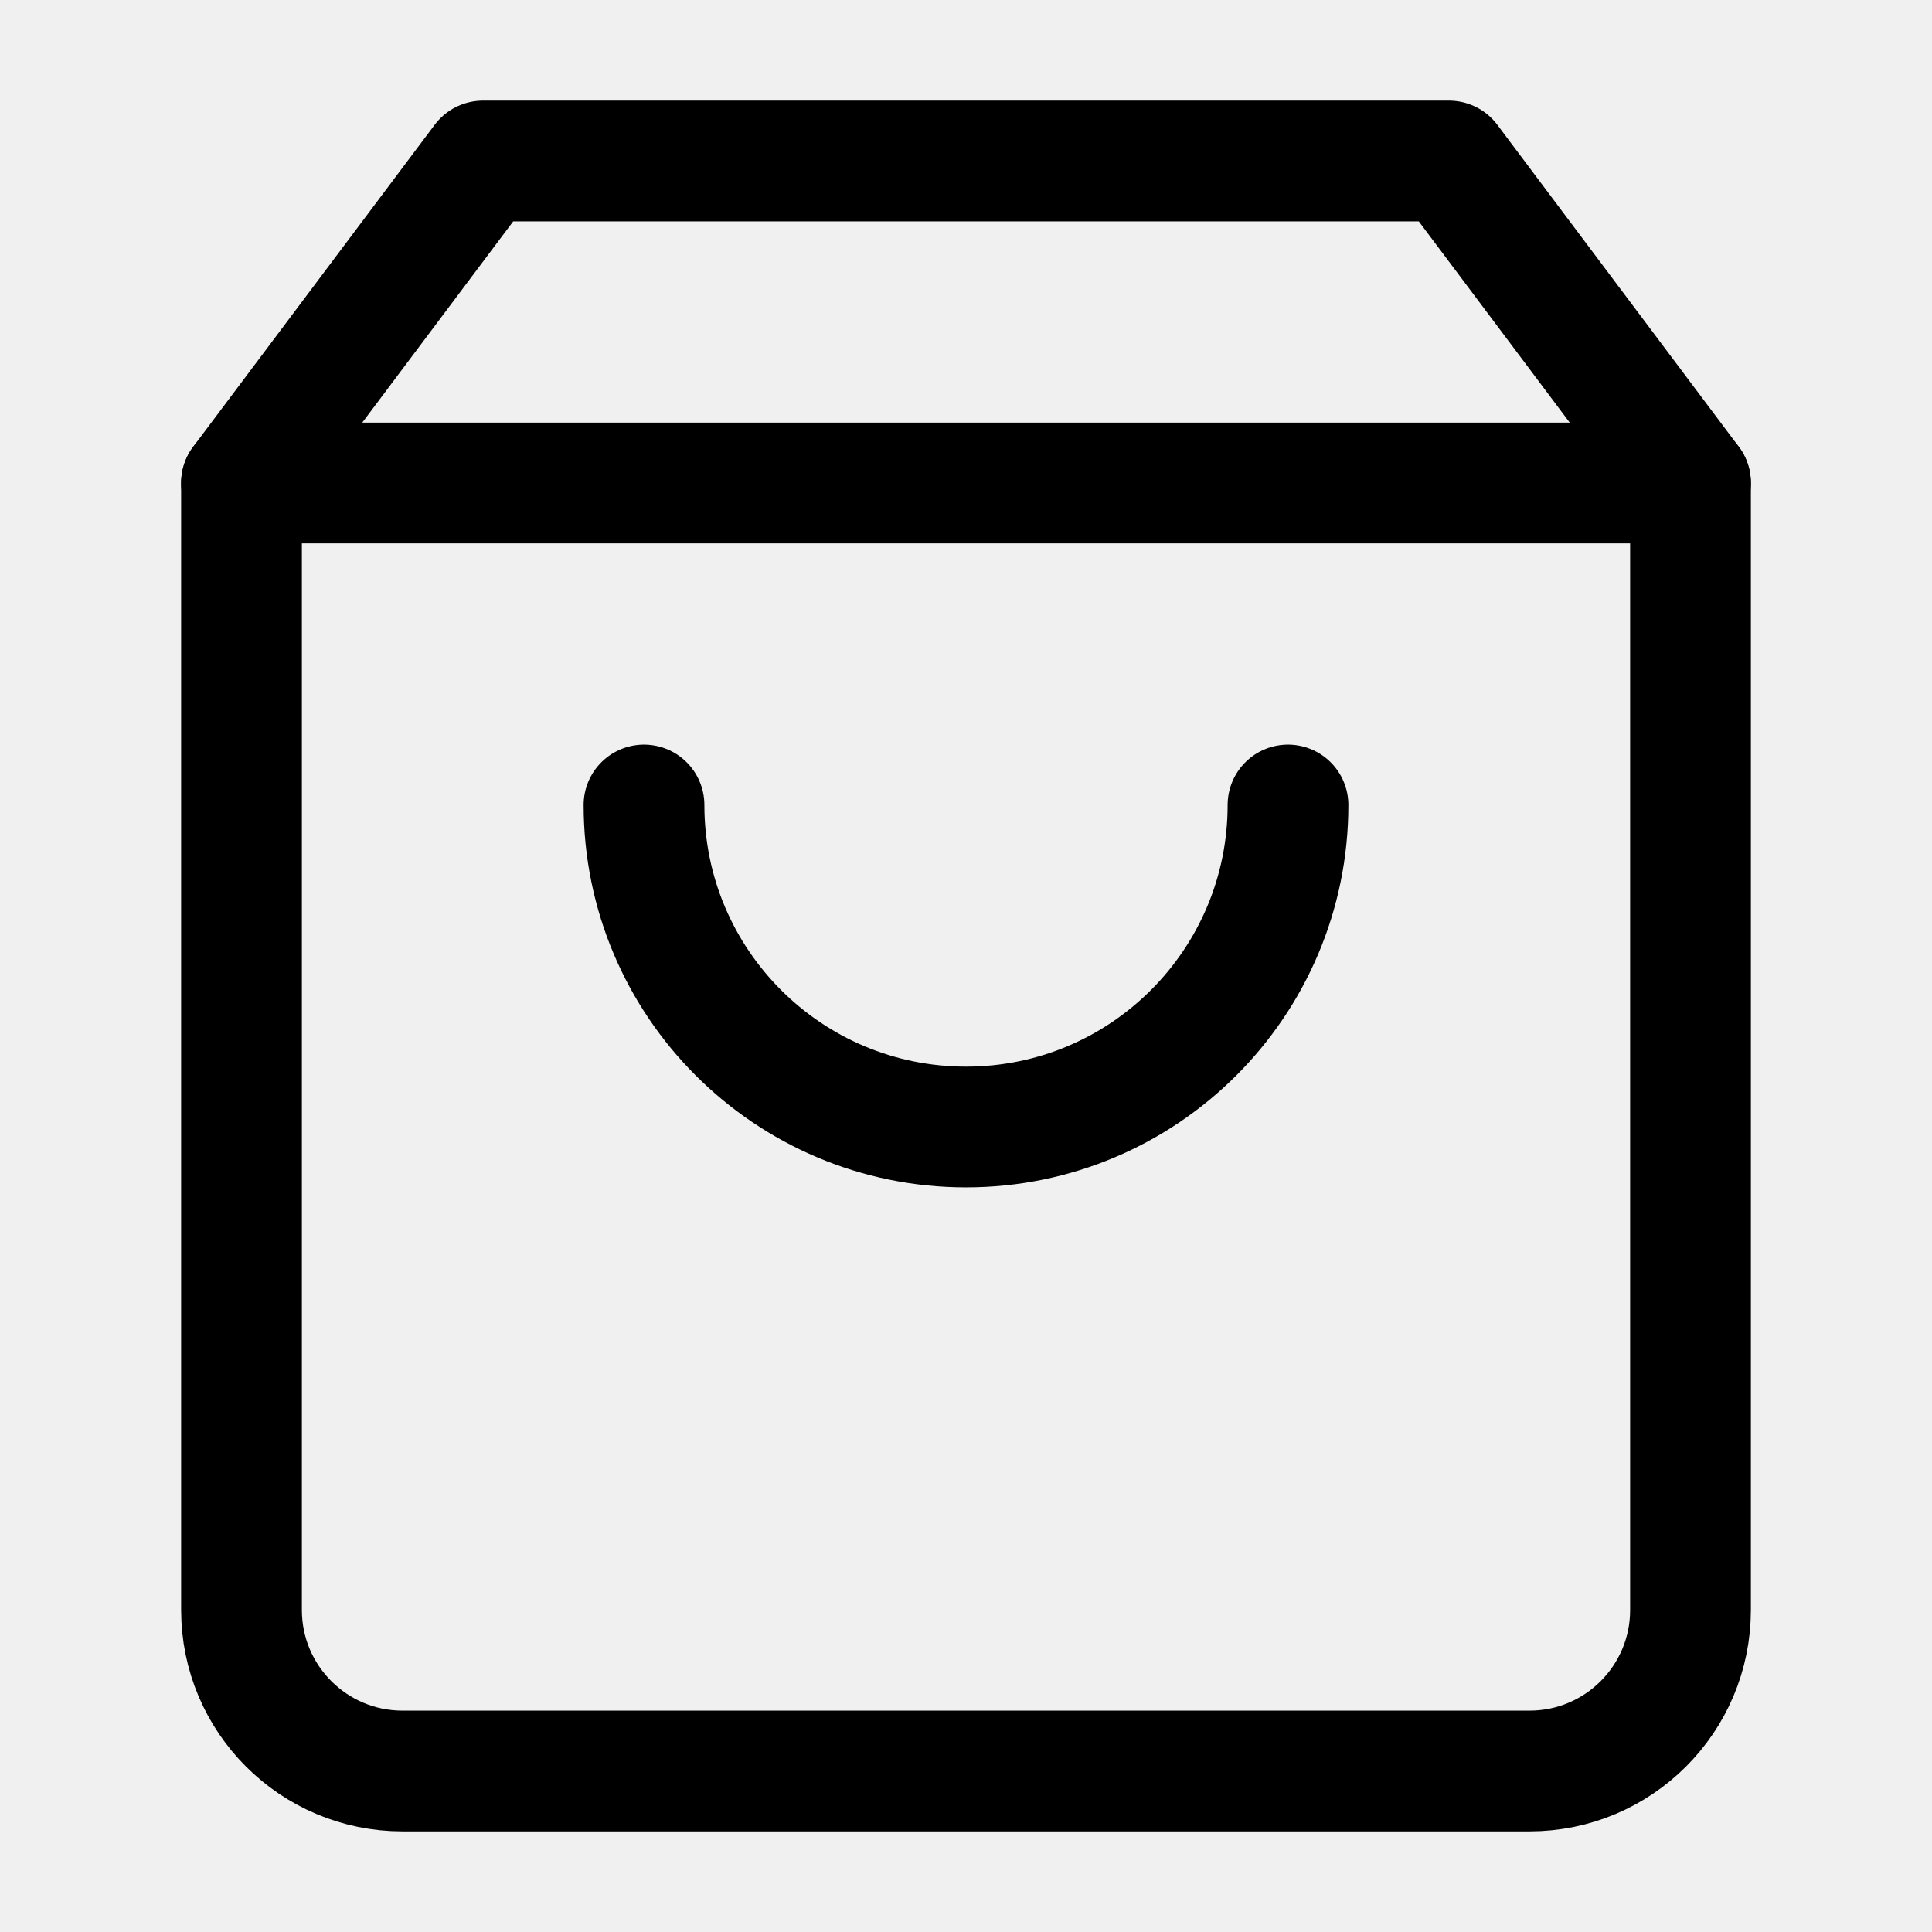
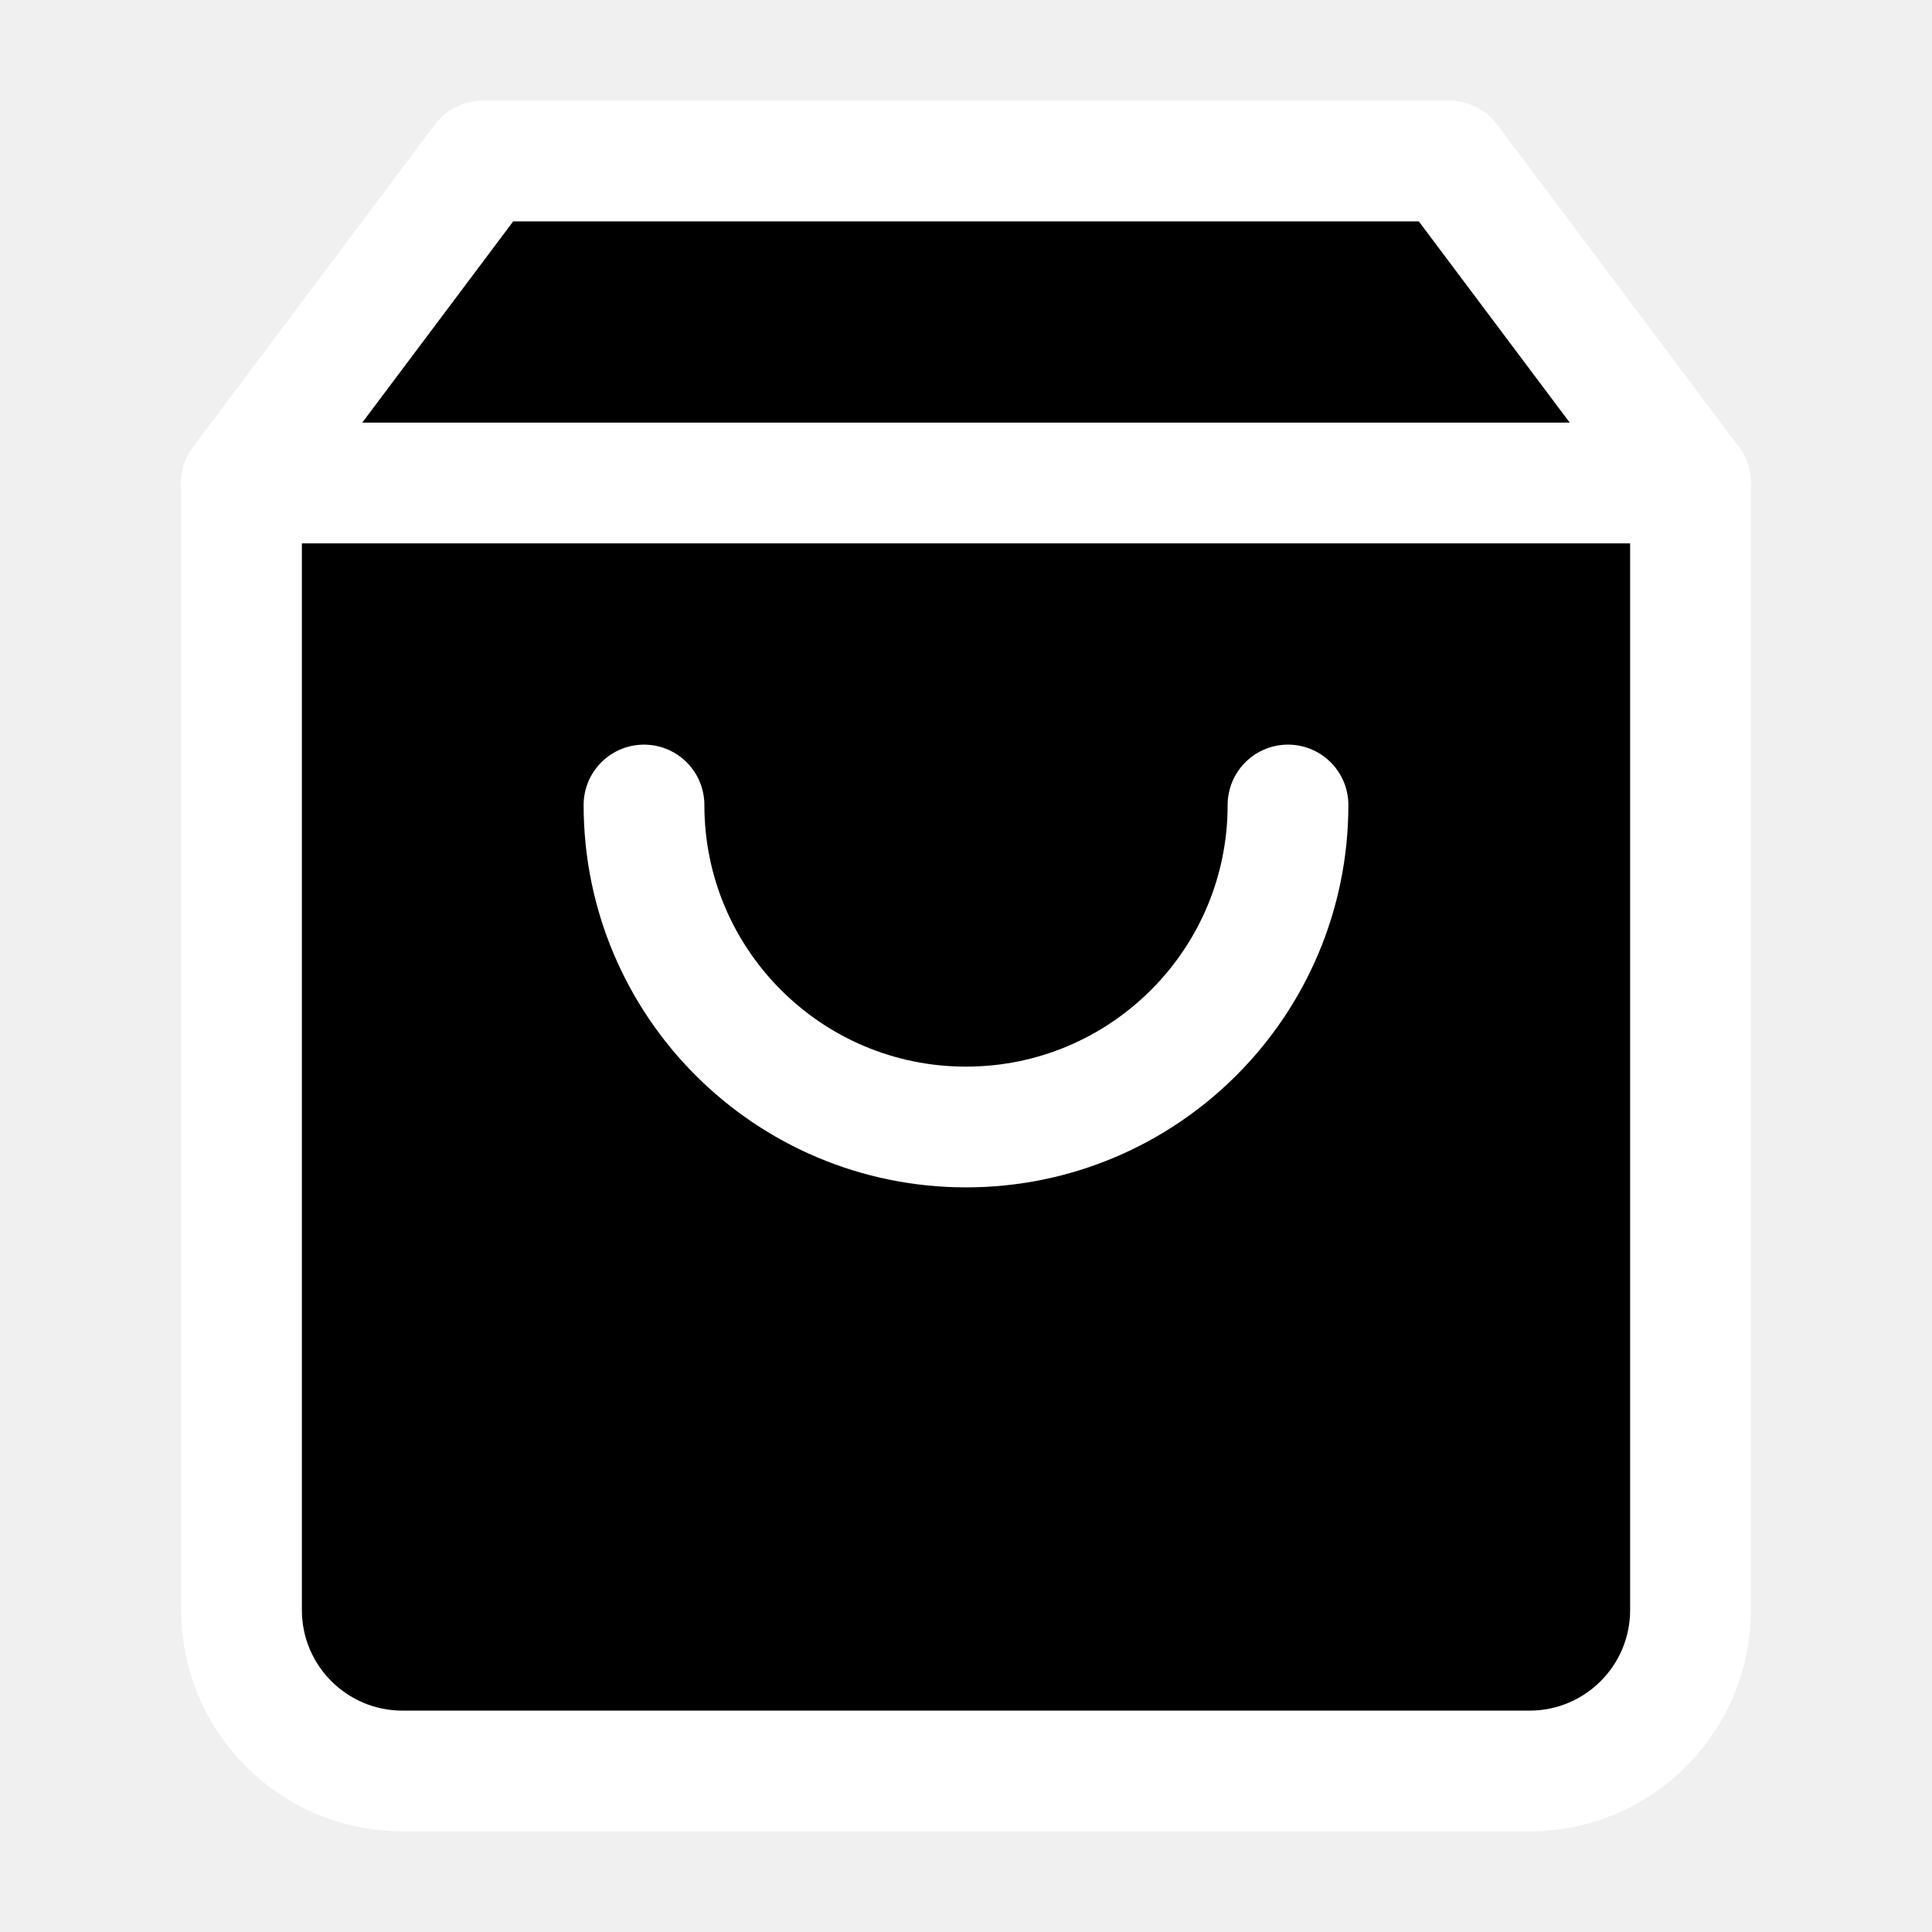
- <svg xmlns="http://www.w3.org/2000/svg" width="32" height="32" viewBox="0 0 24 24" fill="none" stroke="currentColor" stroke-width="1.5" stroke-linecap="round" stroke-linejoin="round" class="feather feather-shopping-bag">
+ <svg xmlns="http://www.w3.org/2000/svg" width="32" height="32" viewBox="0 0 24 24" fill="#currentColor" stroke="#fff" stroke-width="1.5" stroke-linecap="round" stroke-linejoin="round" class="feather feather-shopping-bag">
  <path d="M6 2L3 6v14a2 2 0 0 0 2 2h14a2 2 0 0 0 2-2V6l-3-4z" />
  <line x1="3" y1="6" x2="21" y2="6" />
  <path d="M16 10a4 4 0 0 1-8 0" />
</svg>
